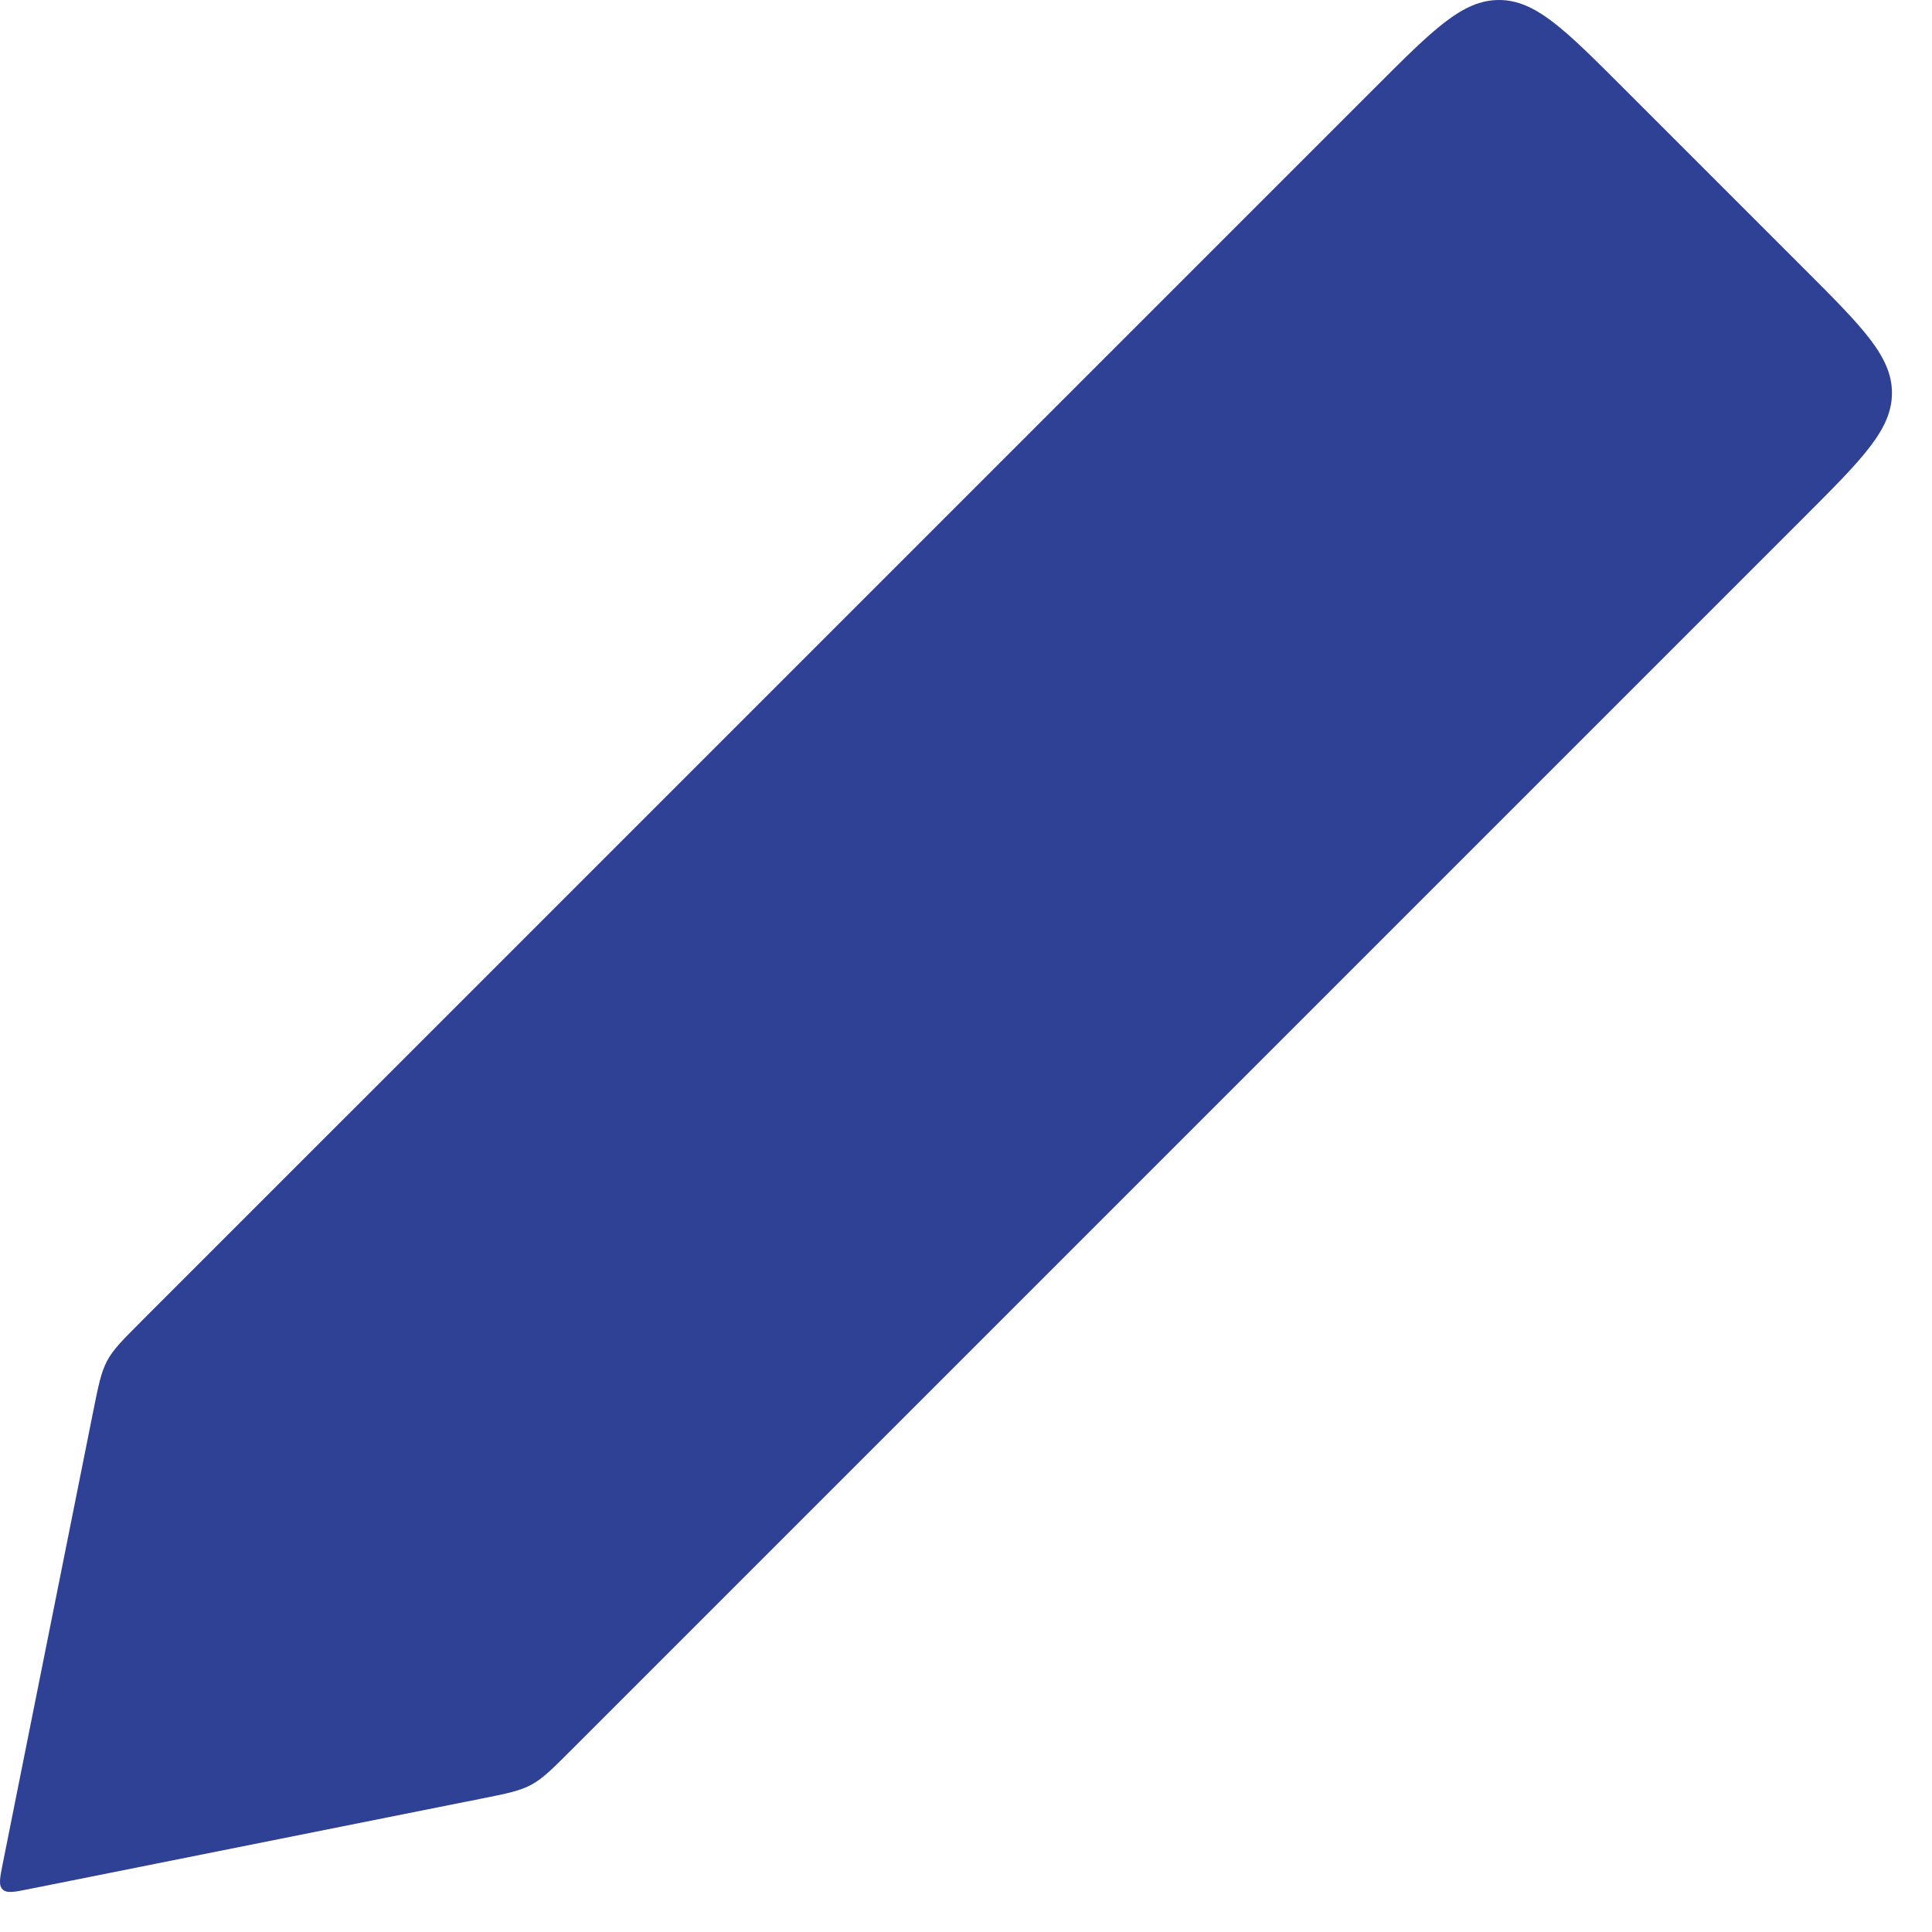
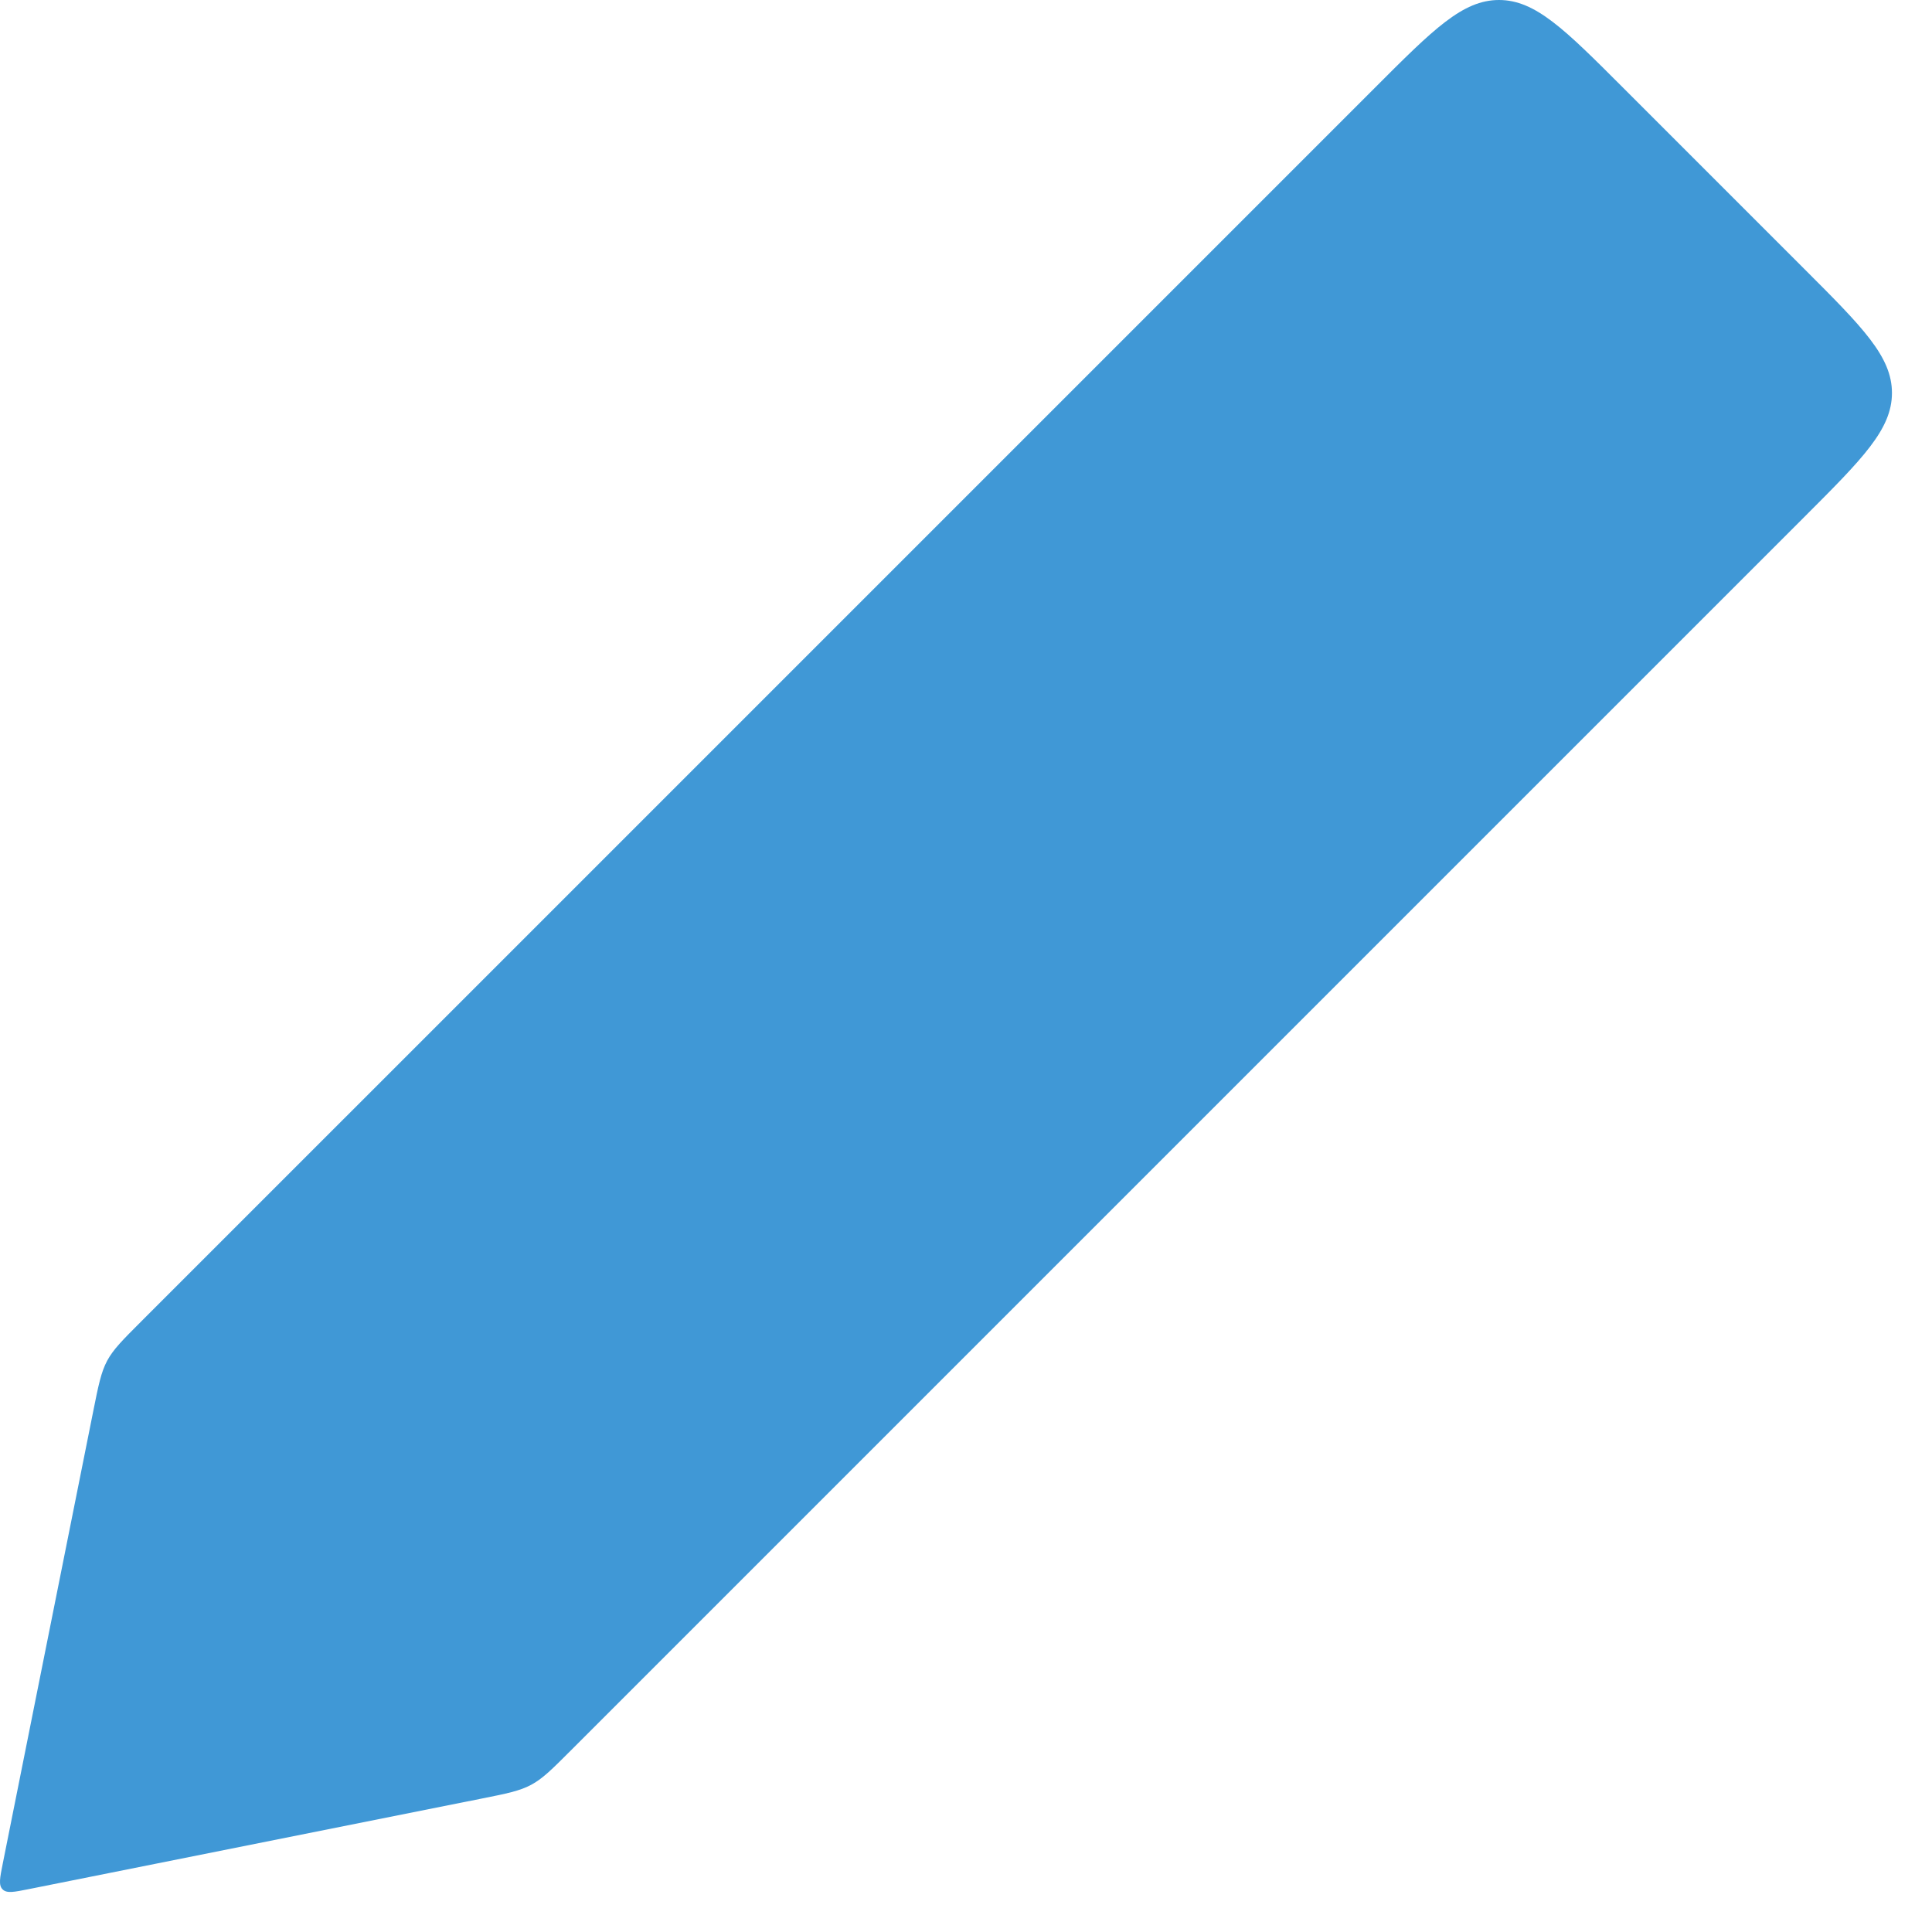
<svg xmlns="http://www.w3.org/2000/svg" width="44" height="44" viewBox="0 0 44 44" fill="none">
-   <path d="M31.311 2L3.218 30.093C2.793 30.518 2.58 30.73 2.44 30.991C2.301 31.253 2.242 31.547 2.124 32.137L0.064 42.436C-0.003 42.769 -0.036 42.935 0.059 43.029C0.153 43.124 0.32 43.091 0.652 43.024L10.951 40.965C11.541 40.847 11.836 40.788 12.097 40.648C12.358 40.508 12.57 40.296 12.995 39.871L41.088 11.778C42.422 10.444 43.088 9.778 43.088 8.949C43.088 8.121 42.422 7.454 41.088 6.121L36.967 2C35.634 0.666 34.967 -0 34.139 -0C33.31 -0 32.644 0.666 31.311 2Z" fill="#2F4195" />
+   <path d="M31.311 2L3.218 30.093C2.793 30.518 2.58 30.73 2.44 30.991C2.301 31.253 2.242 31.547 2.124 32.137L0.064 42.436C-0.003 42.769 -0.036 42.935 0.059 43.029C0.153 43.124 0.32 43.091 0.652 43.024L10.951 40.965C11.541 40.847 11.836 40.788 12.097 40.648C12.358 40.508 12.57 40.296 12.995 39.871L41.088 11.778C42.422 10.444 43.088 9.778 43.088 8.949C43.088 8.121 42.422 7.454 41.088 6.121L36.967 2C35.634 0.666 34.967 -0 34.139 -0C33.31 -0 32.644 0.666 31.311 2Z" fill="#4098D6" />
</svg>
